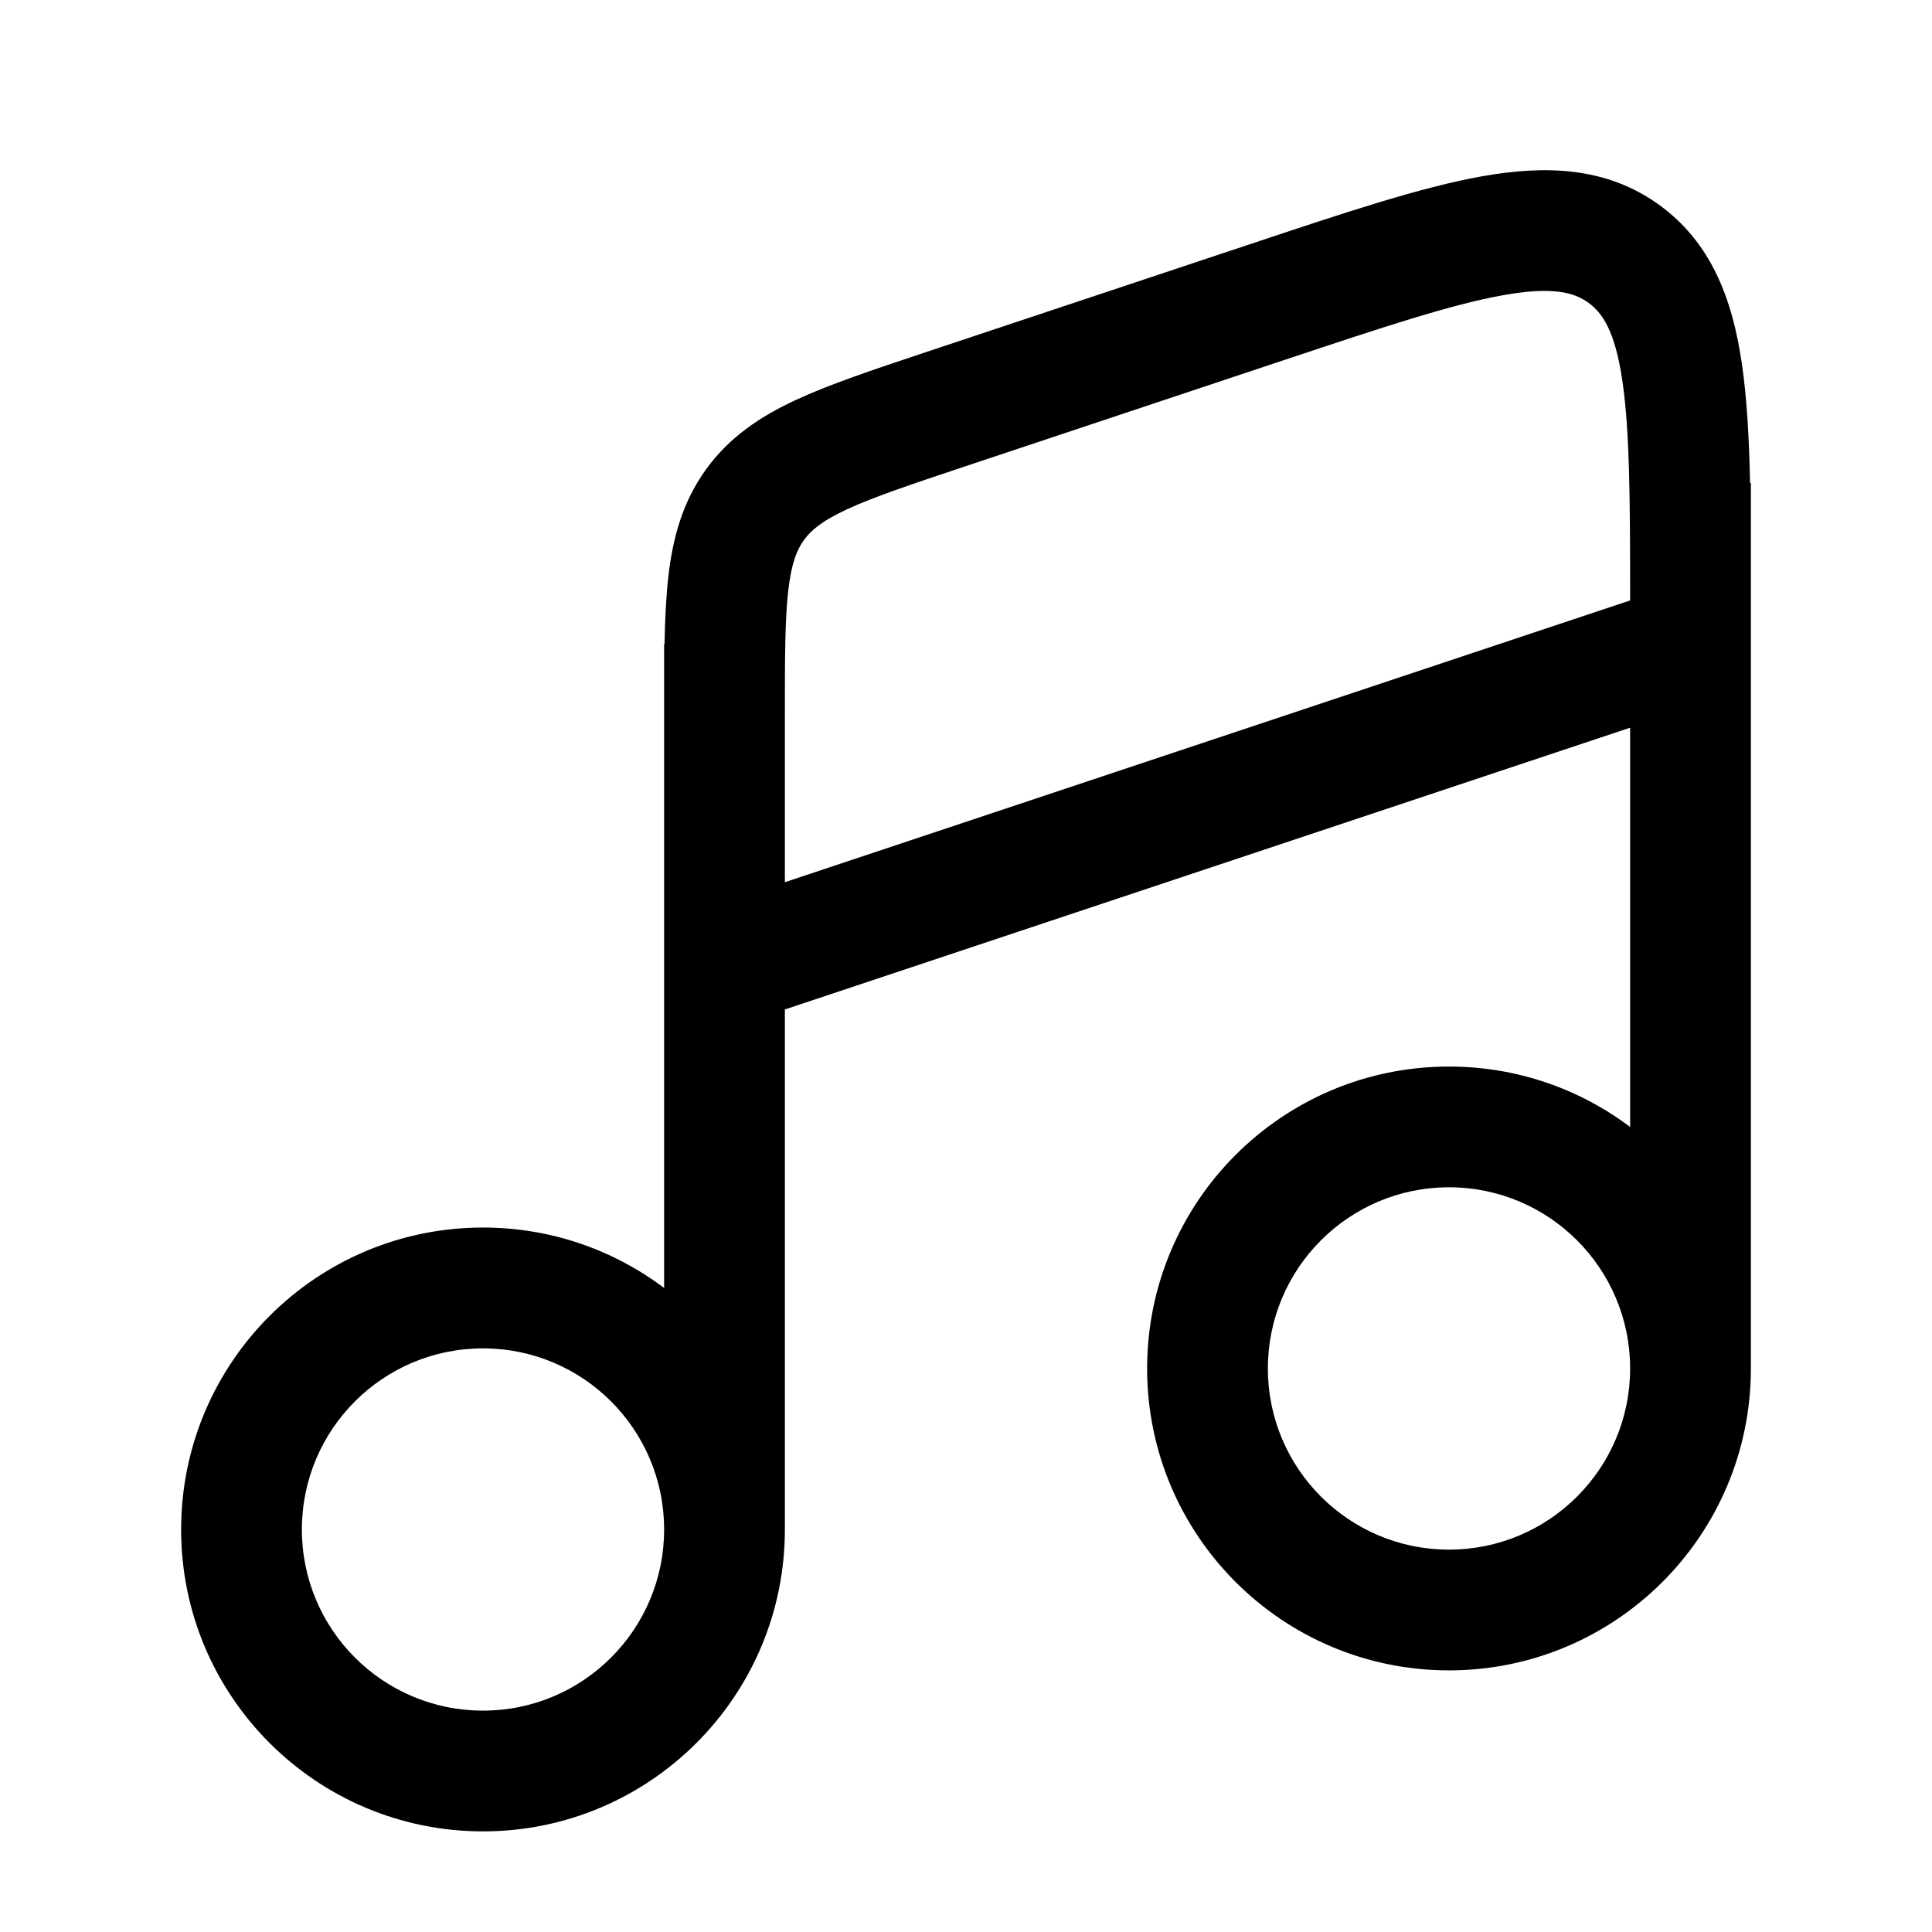
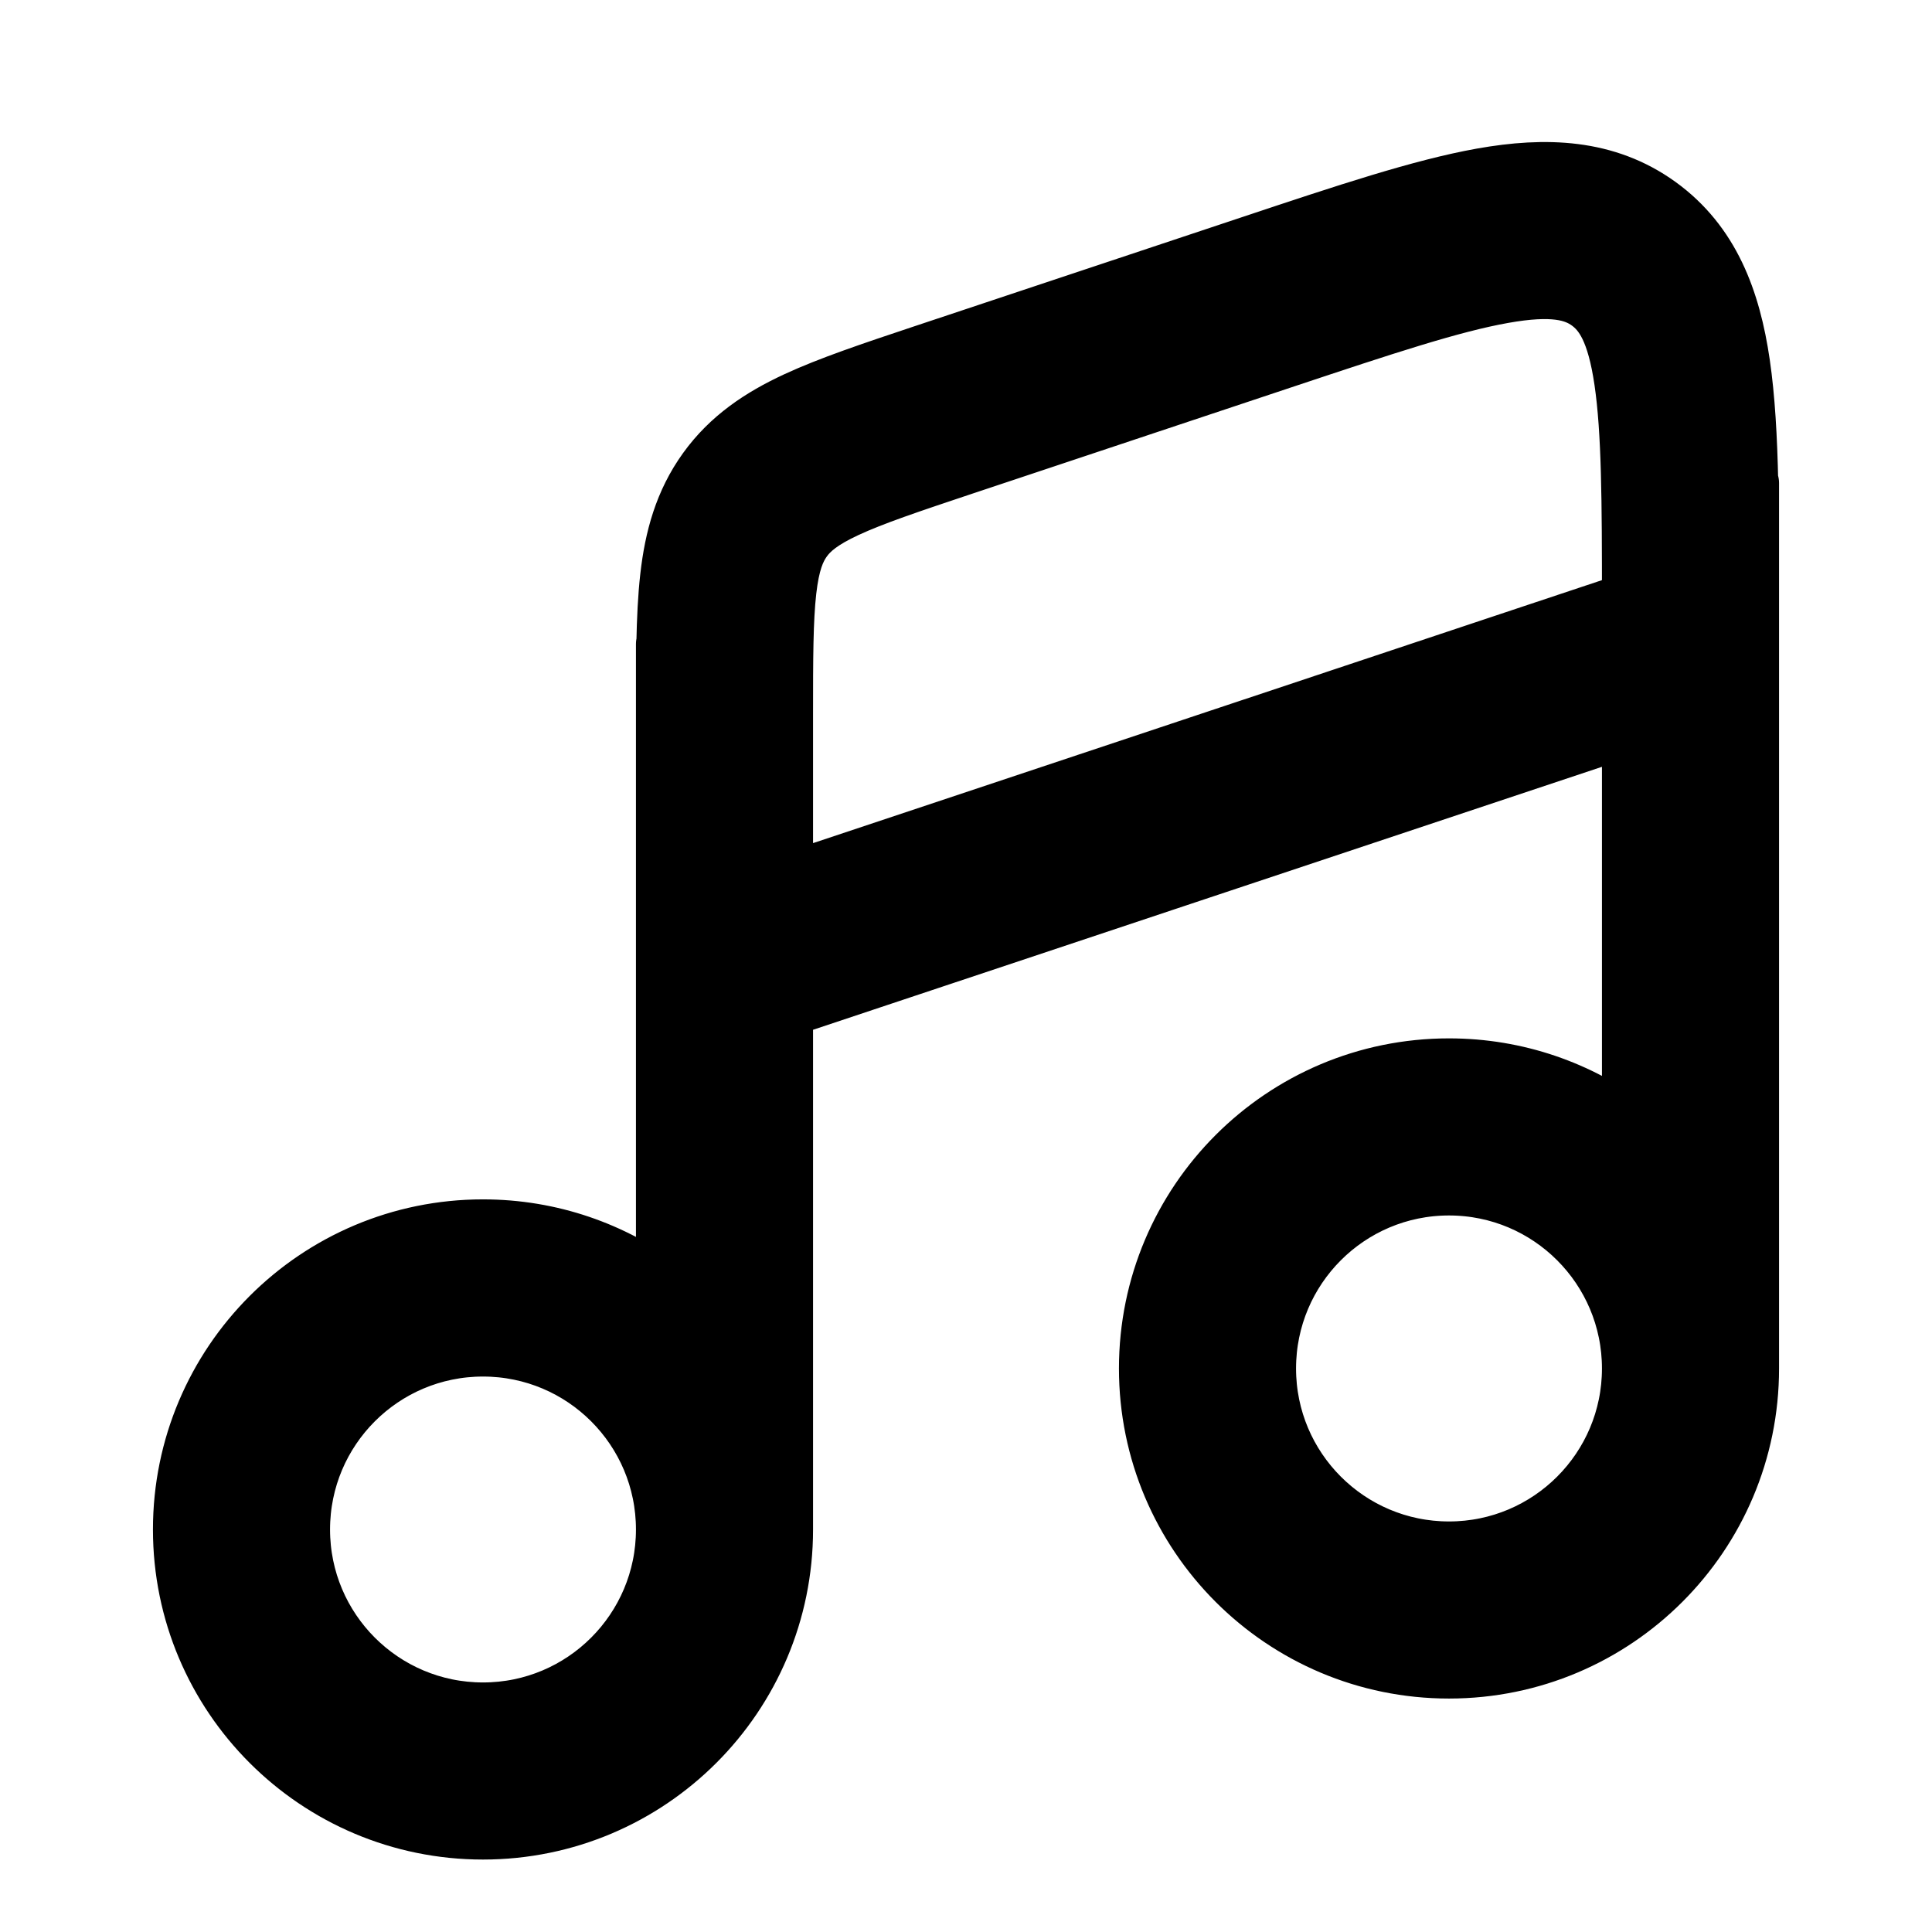
<svg xmlns="http://www.w3.org/2000/svg" width="24" height="24" viewBox="0 0 24 24" fill="none">
-   <path fill-rule="evenodd" clip-rule="evenodd" d="M18.673 3.667C18.036 3.78 17.197 4.058 15.972 4.466L11.972 5.799C11.296 6.025 10.849 6.175 10.519 6.328C10.207 6.473 10.072 6.59 9.986 6.71C9.9 6.83 9.831 6.995 9.792 7.337C9.751 7.698 9.75 8.17 9.75 8.883V10.959L20.25 7.459C20.25 6.217 20.246 5.36 20.154 4.734C20.063 4.111 19.906 3.887 19.731 3.76C19.556 3.634 19.293 3.556 18.673 3.667ZM21.74 6C21.728 5.435 21.7 4.94 21.638 4.517C21.522 3.724 21.263 3.016 20.608 2.543C19.953 2.071 19.199 2.05 18.41 2.19C17.652 2.325 16.708 2.64 15.556 3.024L11.458 4.389C10.832 4.598 10.303 4.775 9.887 4.968C9.444 5.174 9.06 5.429 8.769 5.833C8.478 6.237 8.357 6.682 8.302 7.167C8.274 7.414 8.261 7.692 8.255 8H8.25V8.759C8.25 8.786 8.25 8.813 8.25 8.841L8.25 15.999C7.623 15.528 6.844 15.249 6 15.249C3.929 15.249 2.25 16.928 2.25 19C2.25 21.071 3.929 22.75 6 22.75C8.071 22.75 9.75 21.071 9.75 19V12.54L20.25 9.04V13.999C19.623 13.528 18.844 13.249 18 13.249C15.929 13.249 14.25 14.928 14.25 17C14.25 19.071 15.929 20.75 18 20.75C20.071 20.75 21.75 19.071 21.75 17V7.488C21.75 7.452 21.75 7.417 21.75 7.382V6H21.74ZM20.25 17C20.25 15.757 19.243 14.749 18 14.749C16.757 14.749 15.75 15.757 15.75 17C15.75 18.242 16.757 19.25 18 19.25C19.243 19.25 20.25 18.242 20.25 17ZM8.25 19C8.25 17.757 7.243 16.75 6 16.75C4.757 16.75 3.75 17.757 3.75 19C3.75 20.242 4.757 21.25 6 21.25C7.243 21.25 8.25 20.242 8.25 19Z" fill="#000000" />
+   <g stroke="#000000" stroke-width="0.7" stroke-linejoin="round" stroke-linecap="round">
+     <path fill-rule="evenodd" clip-rule="evenodd" d="M18.673 3.667C18.036 3.78 17.197 4.058 15.972 4.466L11.972 5.799C11.296 6.025 10.849 6.175 10.519 6.328C10.207 6.473 10.072 6.59 9.986 6.71C9.9 6.83 9.831 6.995 9.792 7.337C9.751 7.698 9.75 8.17 9.75 8.883V10.959L20.25 7.459C20.25 6.217 20.246 5.36 20.154 4.734C20.063 4.111 19.906 3.887 19.731 3.76C19.556 3.634 19.293 3.556 18.673 3.667ZM21.74 6C21.728 5.435 21.7 4.94 21.638 4.517C21.522 3.724 21.263 3.016 20.608 2.543C19.953 2.071 19.199 2.05 18.41 2.19C17.652 2.325 16.708 2.64 15.556 3.024L11.458 4.389C10.832 4.598 10.303 4.775 9.887 4.968C9.444 5.174 9.06 5.429 8.769 5.833C8.478 6.237 8.357 6.682 8.302 7.167C8.274 7.414 8.261 7.692 8.255 8H8.25V8.759C8.25 8.786 8.25 8.813 8.25 8.841L8.25 15.999C7.623 15.528 6.844 15.249 6 15.249C3.929 15.249 2.25 16.928 2.25 19C2.25 21.071 3.929 22.75 6 22.75C8.071 22.75 9.75 21.071 9.75 19V12.54L20.25 9.04V13.999C19.623 13.528 18.844 13.249 18 13.249C15.929 13.249 14.25 14.928 14.25 17C14.25 19.071 15.929 20.75 18 20.75C20.071 20.75 21.75 19.071 21.75 17V7.488C21.75 7.452 21.75 7.417 21.75 7.382V6H21.74ZM20.25 17C20.25 15.757 19.243 14.749 18 14.749C16.757 14.749 15.75 15.757 15.75 17C15.75 18.242 16.757 19.25 18 19.25C19.243 19.25 20.25 18.242 20.25 17ZM8.25 19C8.25 17.757 7.243 16.75 6 16.75C4.757 16.75 3.75 17.757 3.75 19C3.75 20.242 4.757 21.25 6 21.25C7.243 21.25 8.25 20.242 8.25 19Z" fill="#000000" />
+   </g>
</svg>
